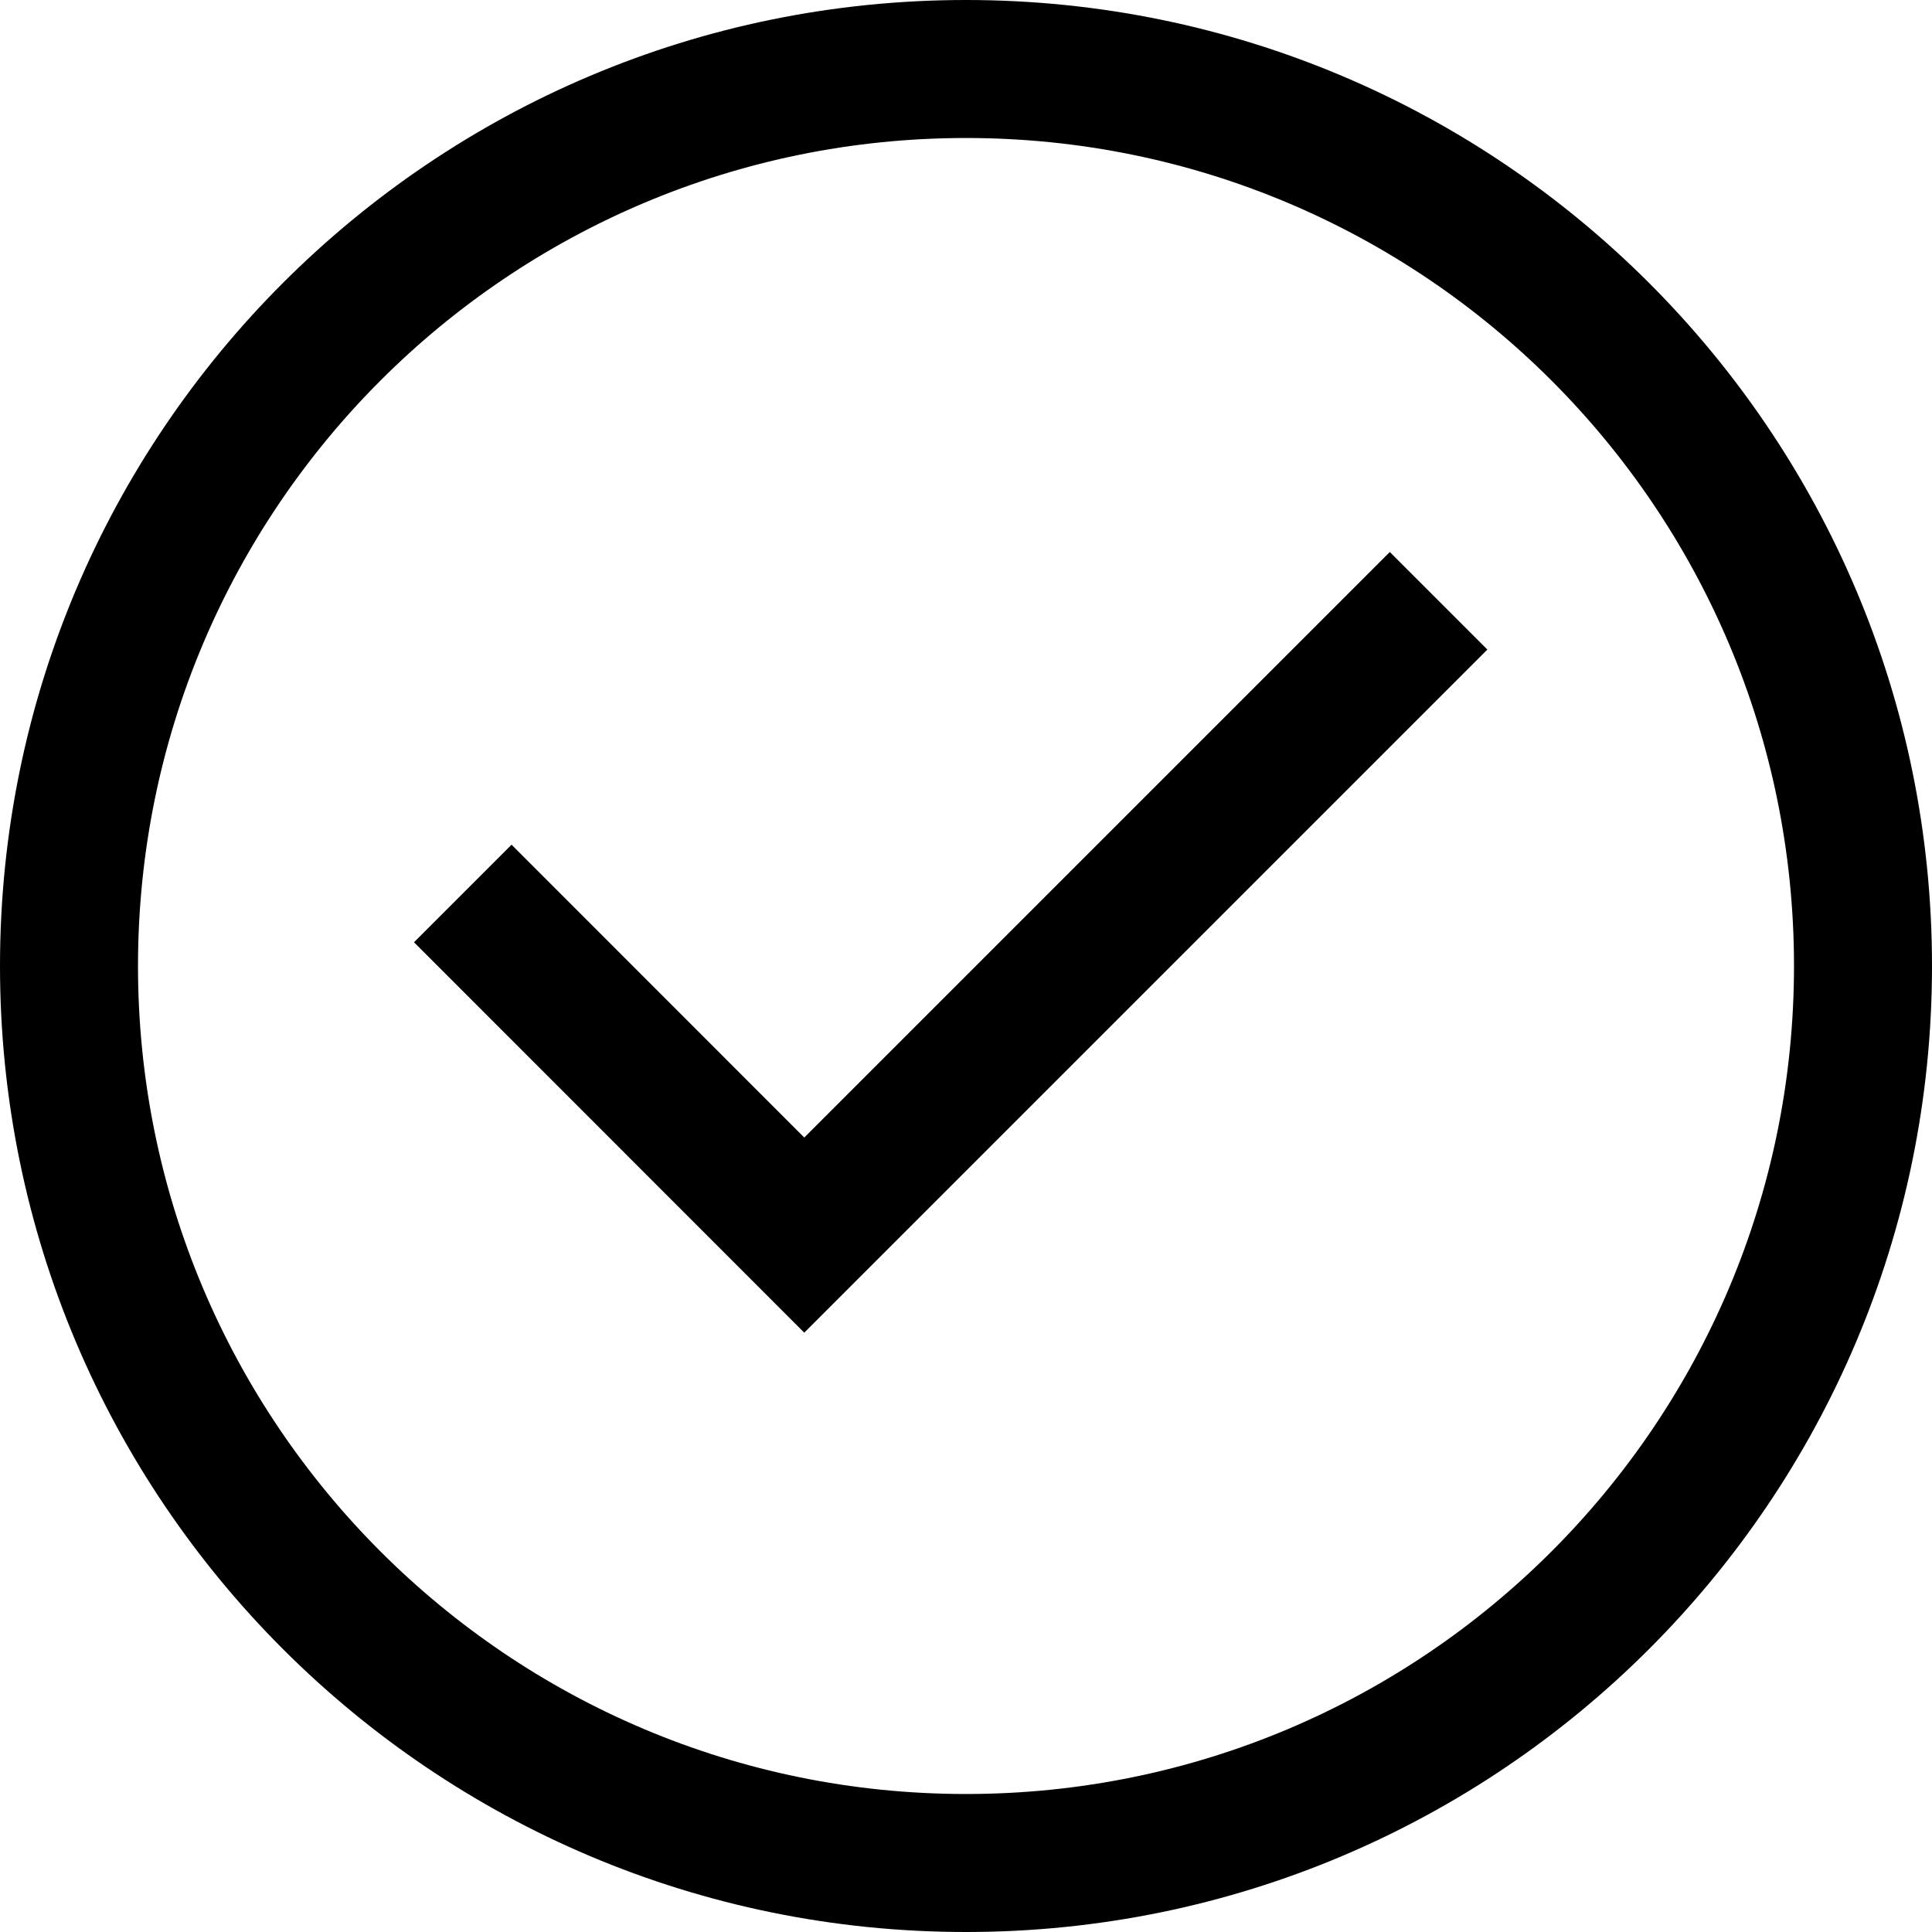
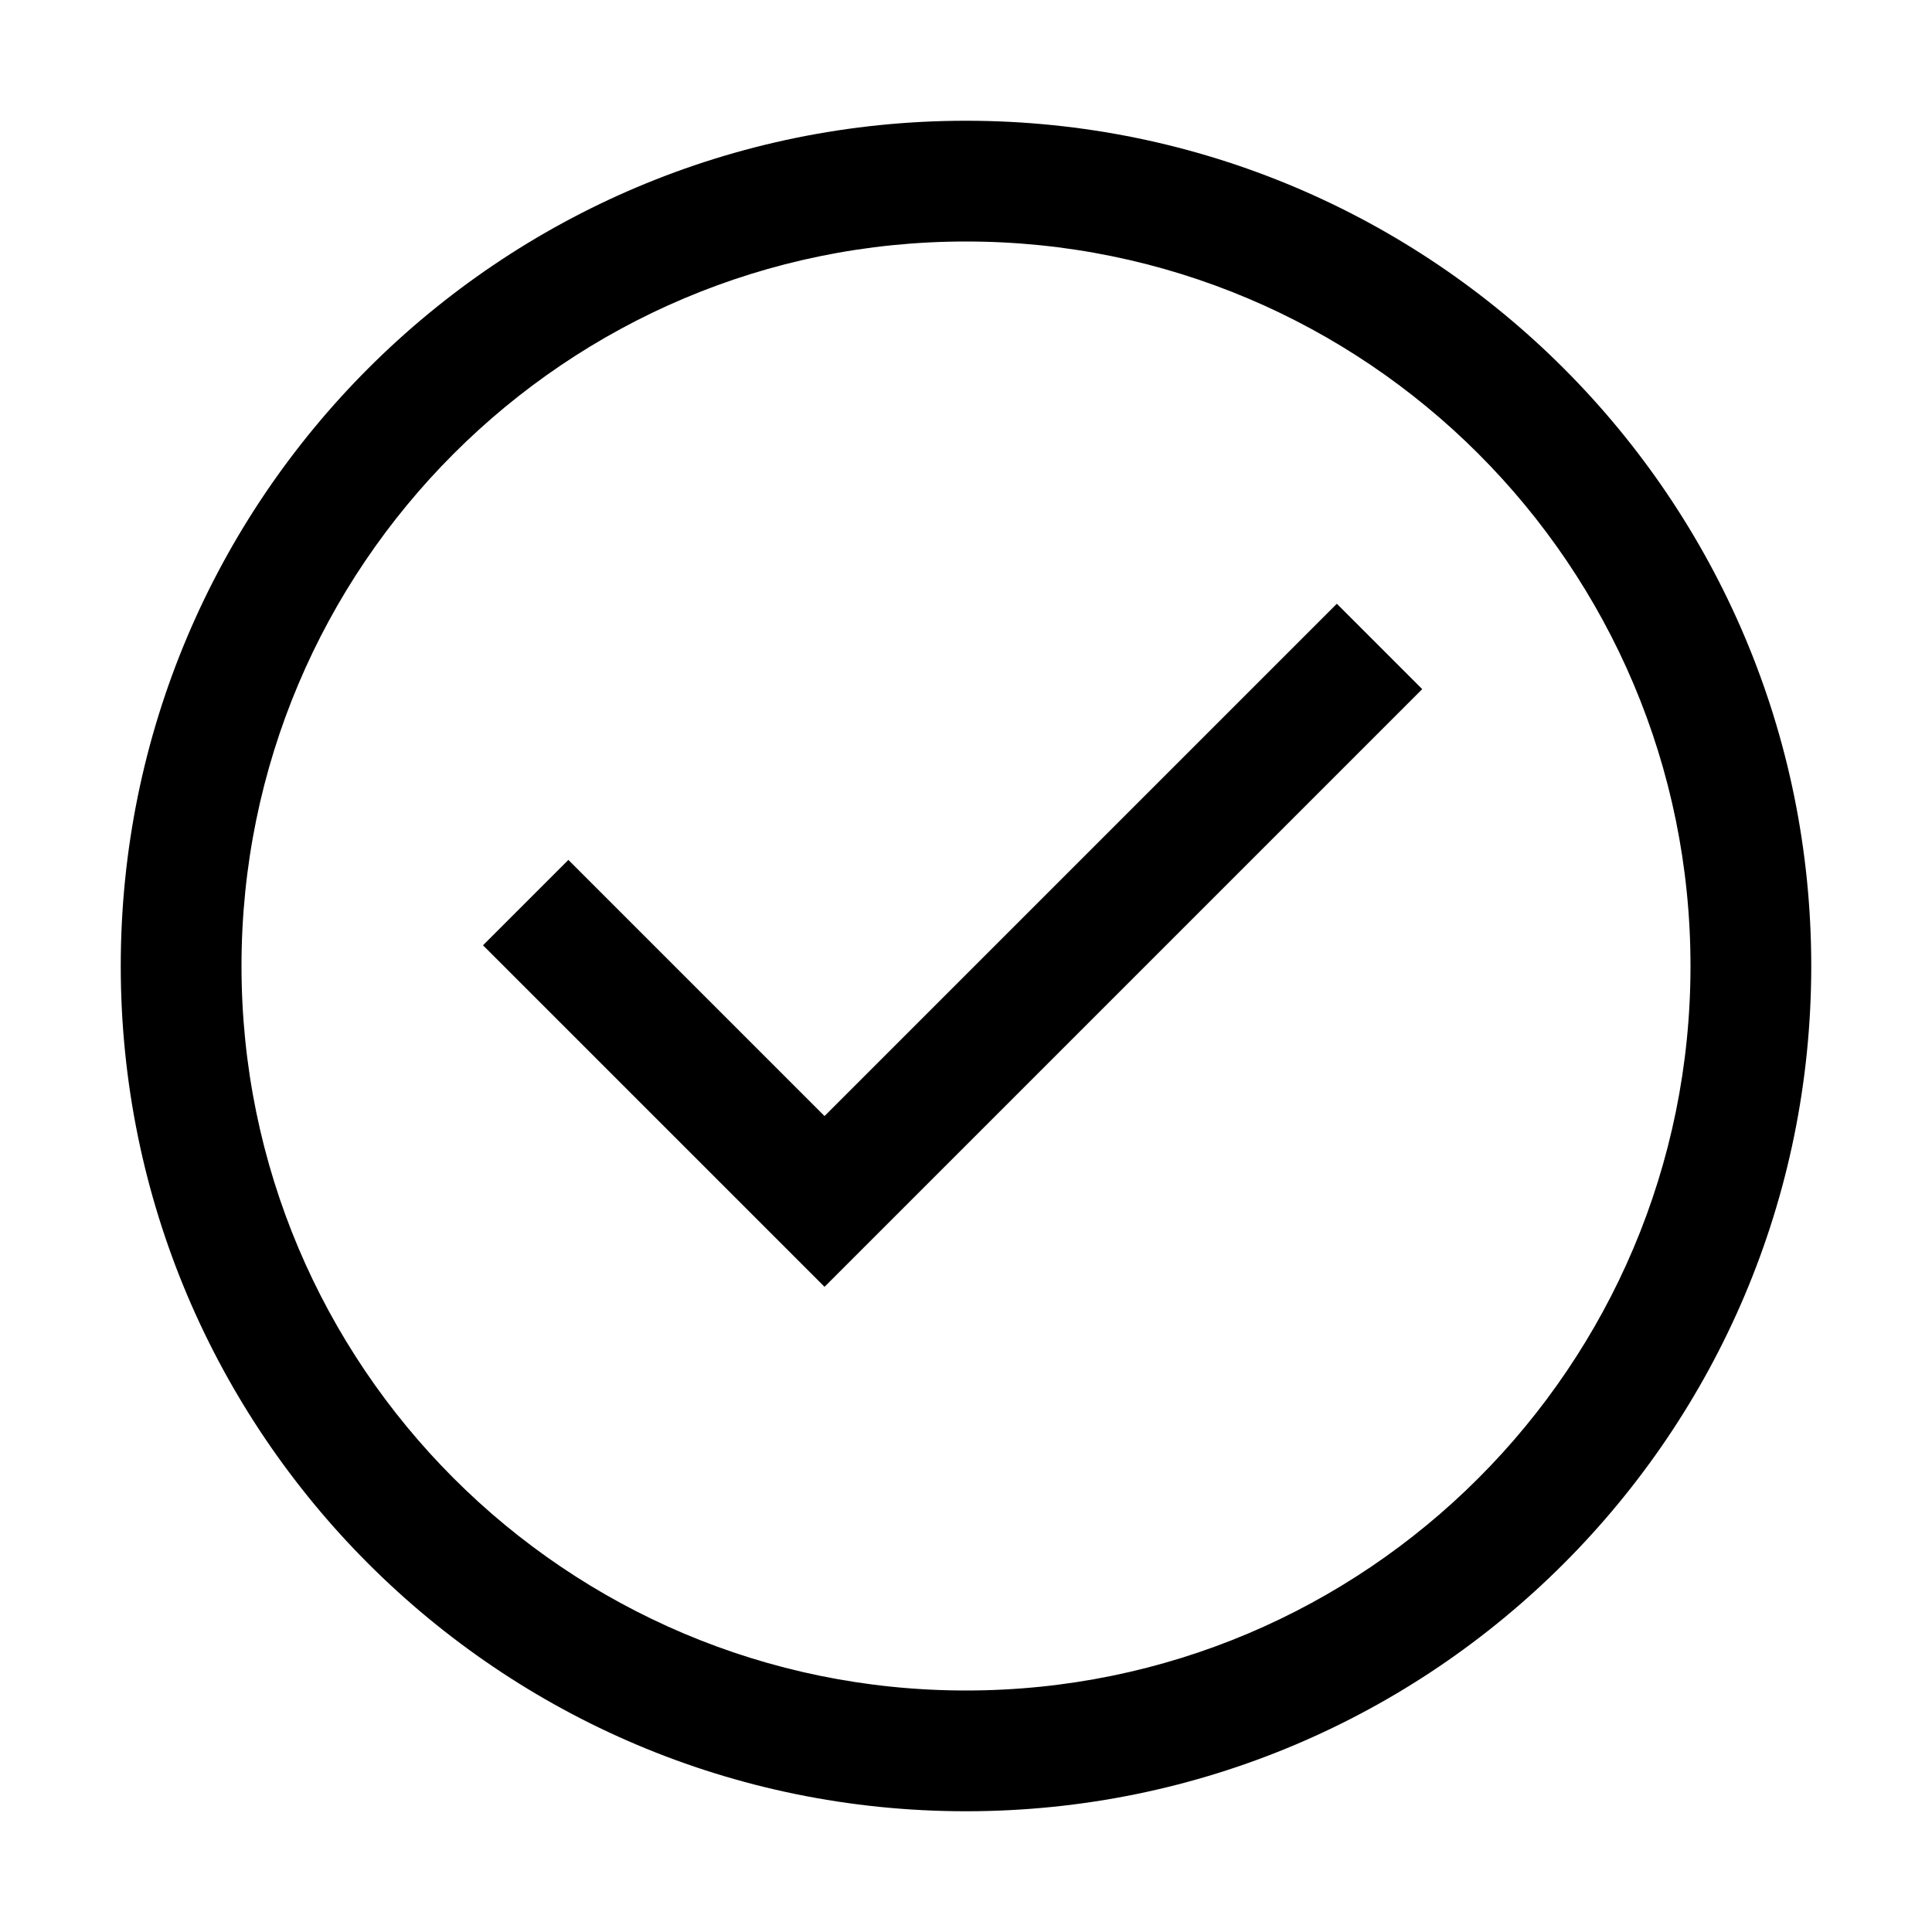
- <svg xmlns="http://www.w3.org/2000/svg" width="14" height="14" viewBox="0 0 14 14">
-   <g fill="currentColor" fill-rule="evenodd">
-     <path d="M7 14A7 7 0 107 0a7 7 0 000 14zm0-1A6 6 0 117 1a6 6 0 010 12z" fill-rule="nonzero" />
-     <path d="M3.707 6.121l2.121 2.122L10.071 4l.707.707-4.95 4.95L3 6.828z" />
-   </g>
+ <svg xmlns="http://www.w3.org/2000/svg" width="1024" height="1024" viewBox="0 0 1024 1024">
+   <path d="M512 64c247.424 0 448 200.576 448 448S759.424 960 512 960 64 759.424 64 512 264.576 64 512 64zm0 64c-212.077 0-384 171.923-384 384s171.923 384 384 384 384-171.923 384-384-171.923-384-384-384zm196.548 192l45.255 45.255L437.02 682.039 256 501.019l45.255-45.254 135.764 135.764L708.55 320z" fill="currentColor" />
</svg>
